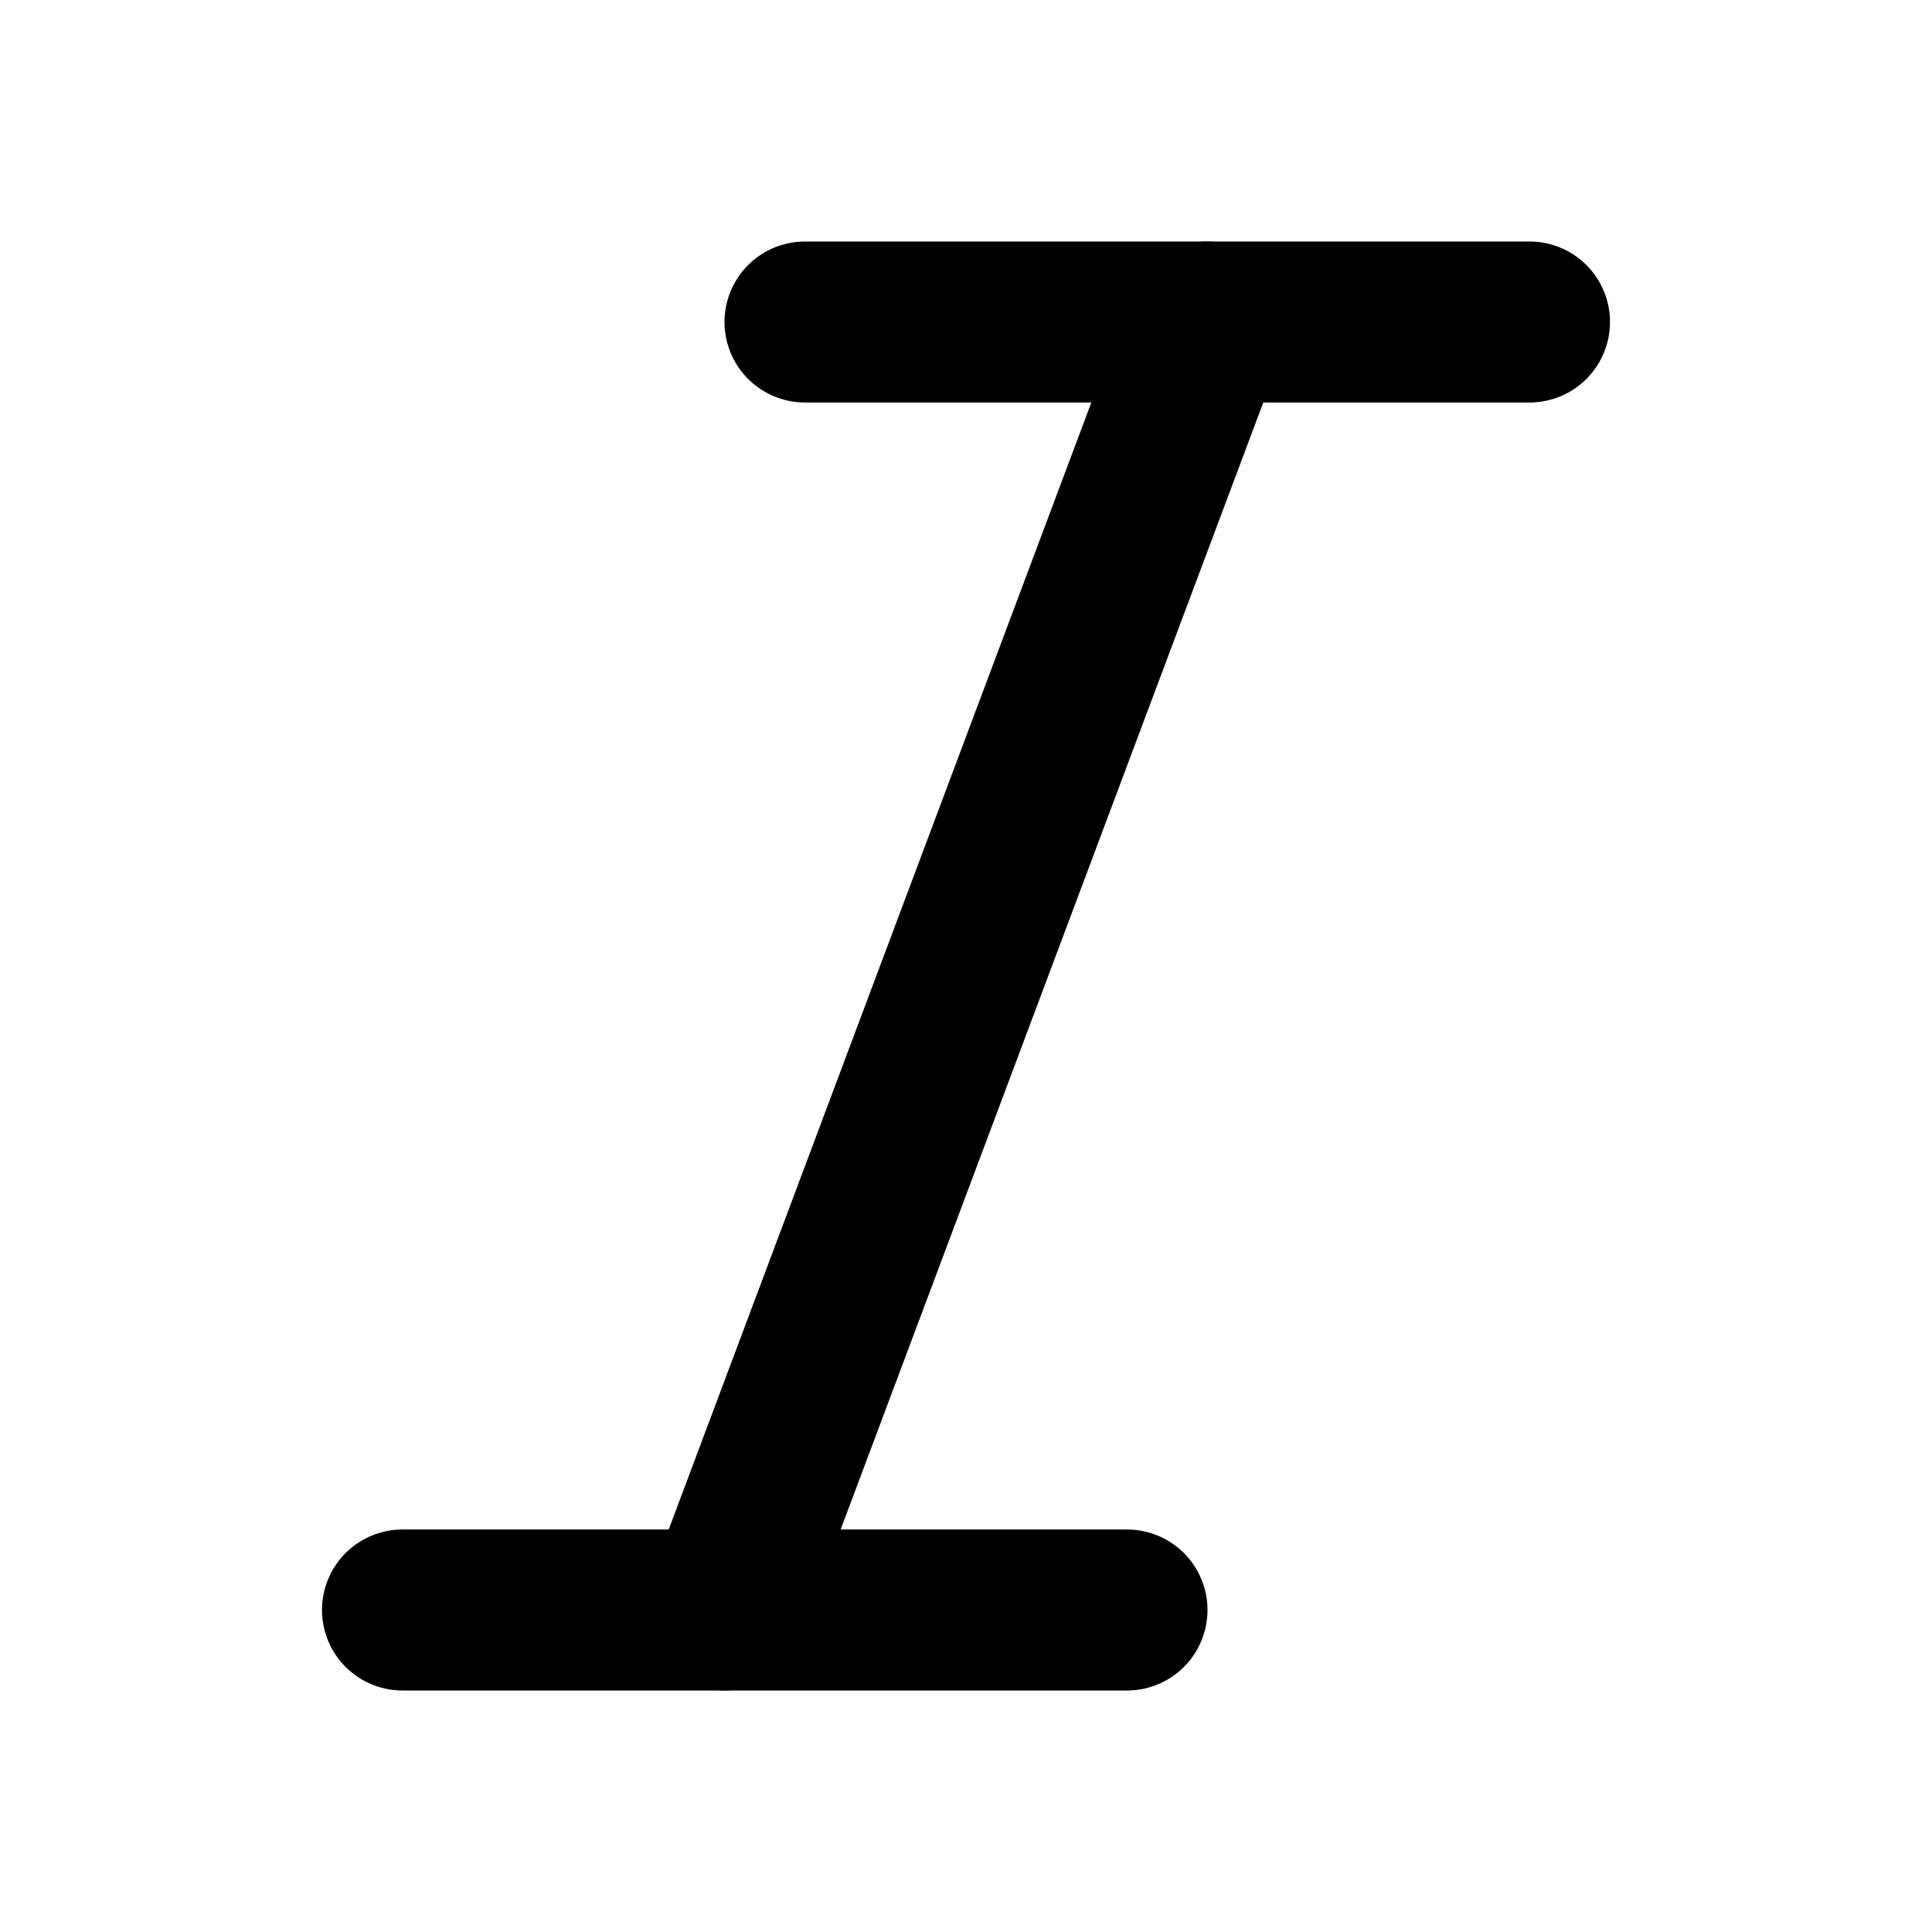
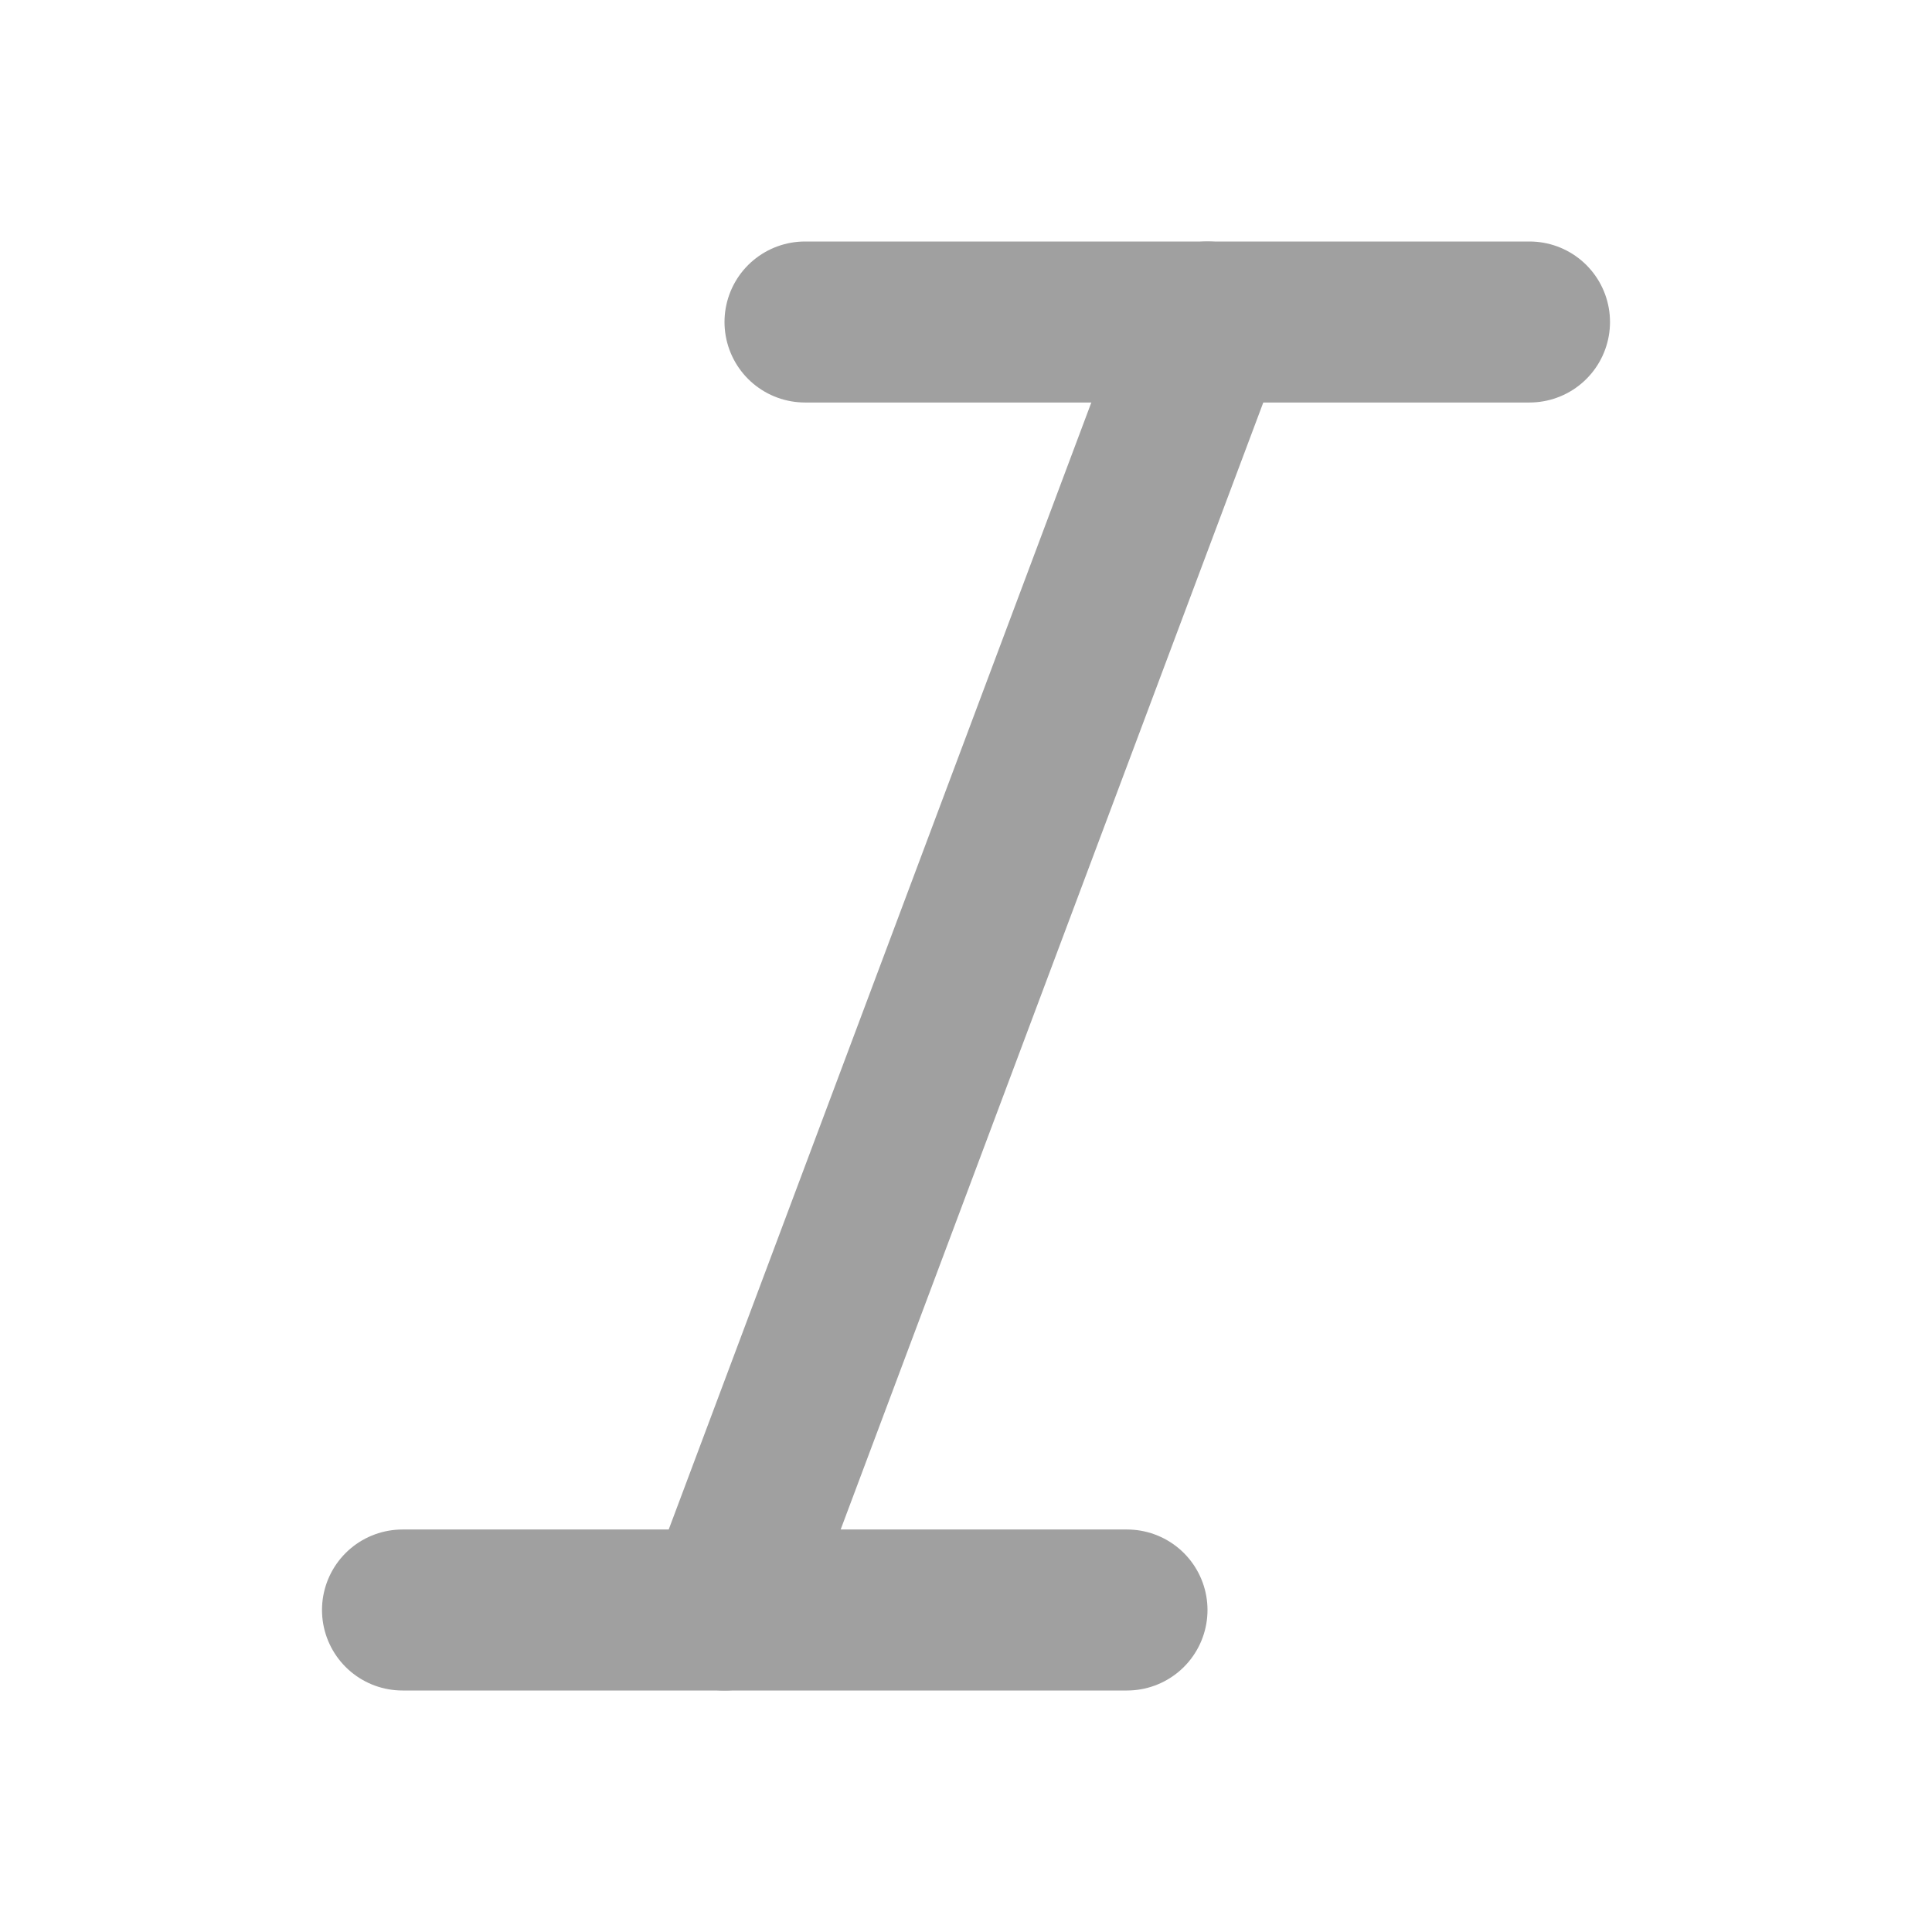
- <svg xmlns="http://www.w3.org/2000/svg" width="24" height="24" viewBox="0 0 24 24" fill="none" stroke="currentColor" stroke-width="2" stroke-linecap="round" stroke-linejoin="round" class="feather feather-italic">
+ <svg xmlns="http://www.w3.org/2000/svg" width="24" height="24" viewBox="0 0 24 24" fill="none" stroke="#a0a0a0" stroke-width="2" stroke-linecap="round" stroke-linejoin="round" class="feather feather-italic">
  <line x1="19" y1="4" x2="10" y2="4" />
  <line x1="14" y1="20" x2="5" y2="20" />
  <line x1="15" y1="4" x2="9" y2="20" />
</svg>
